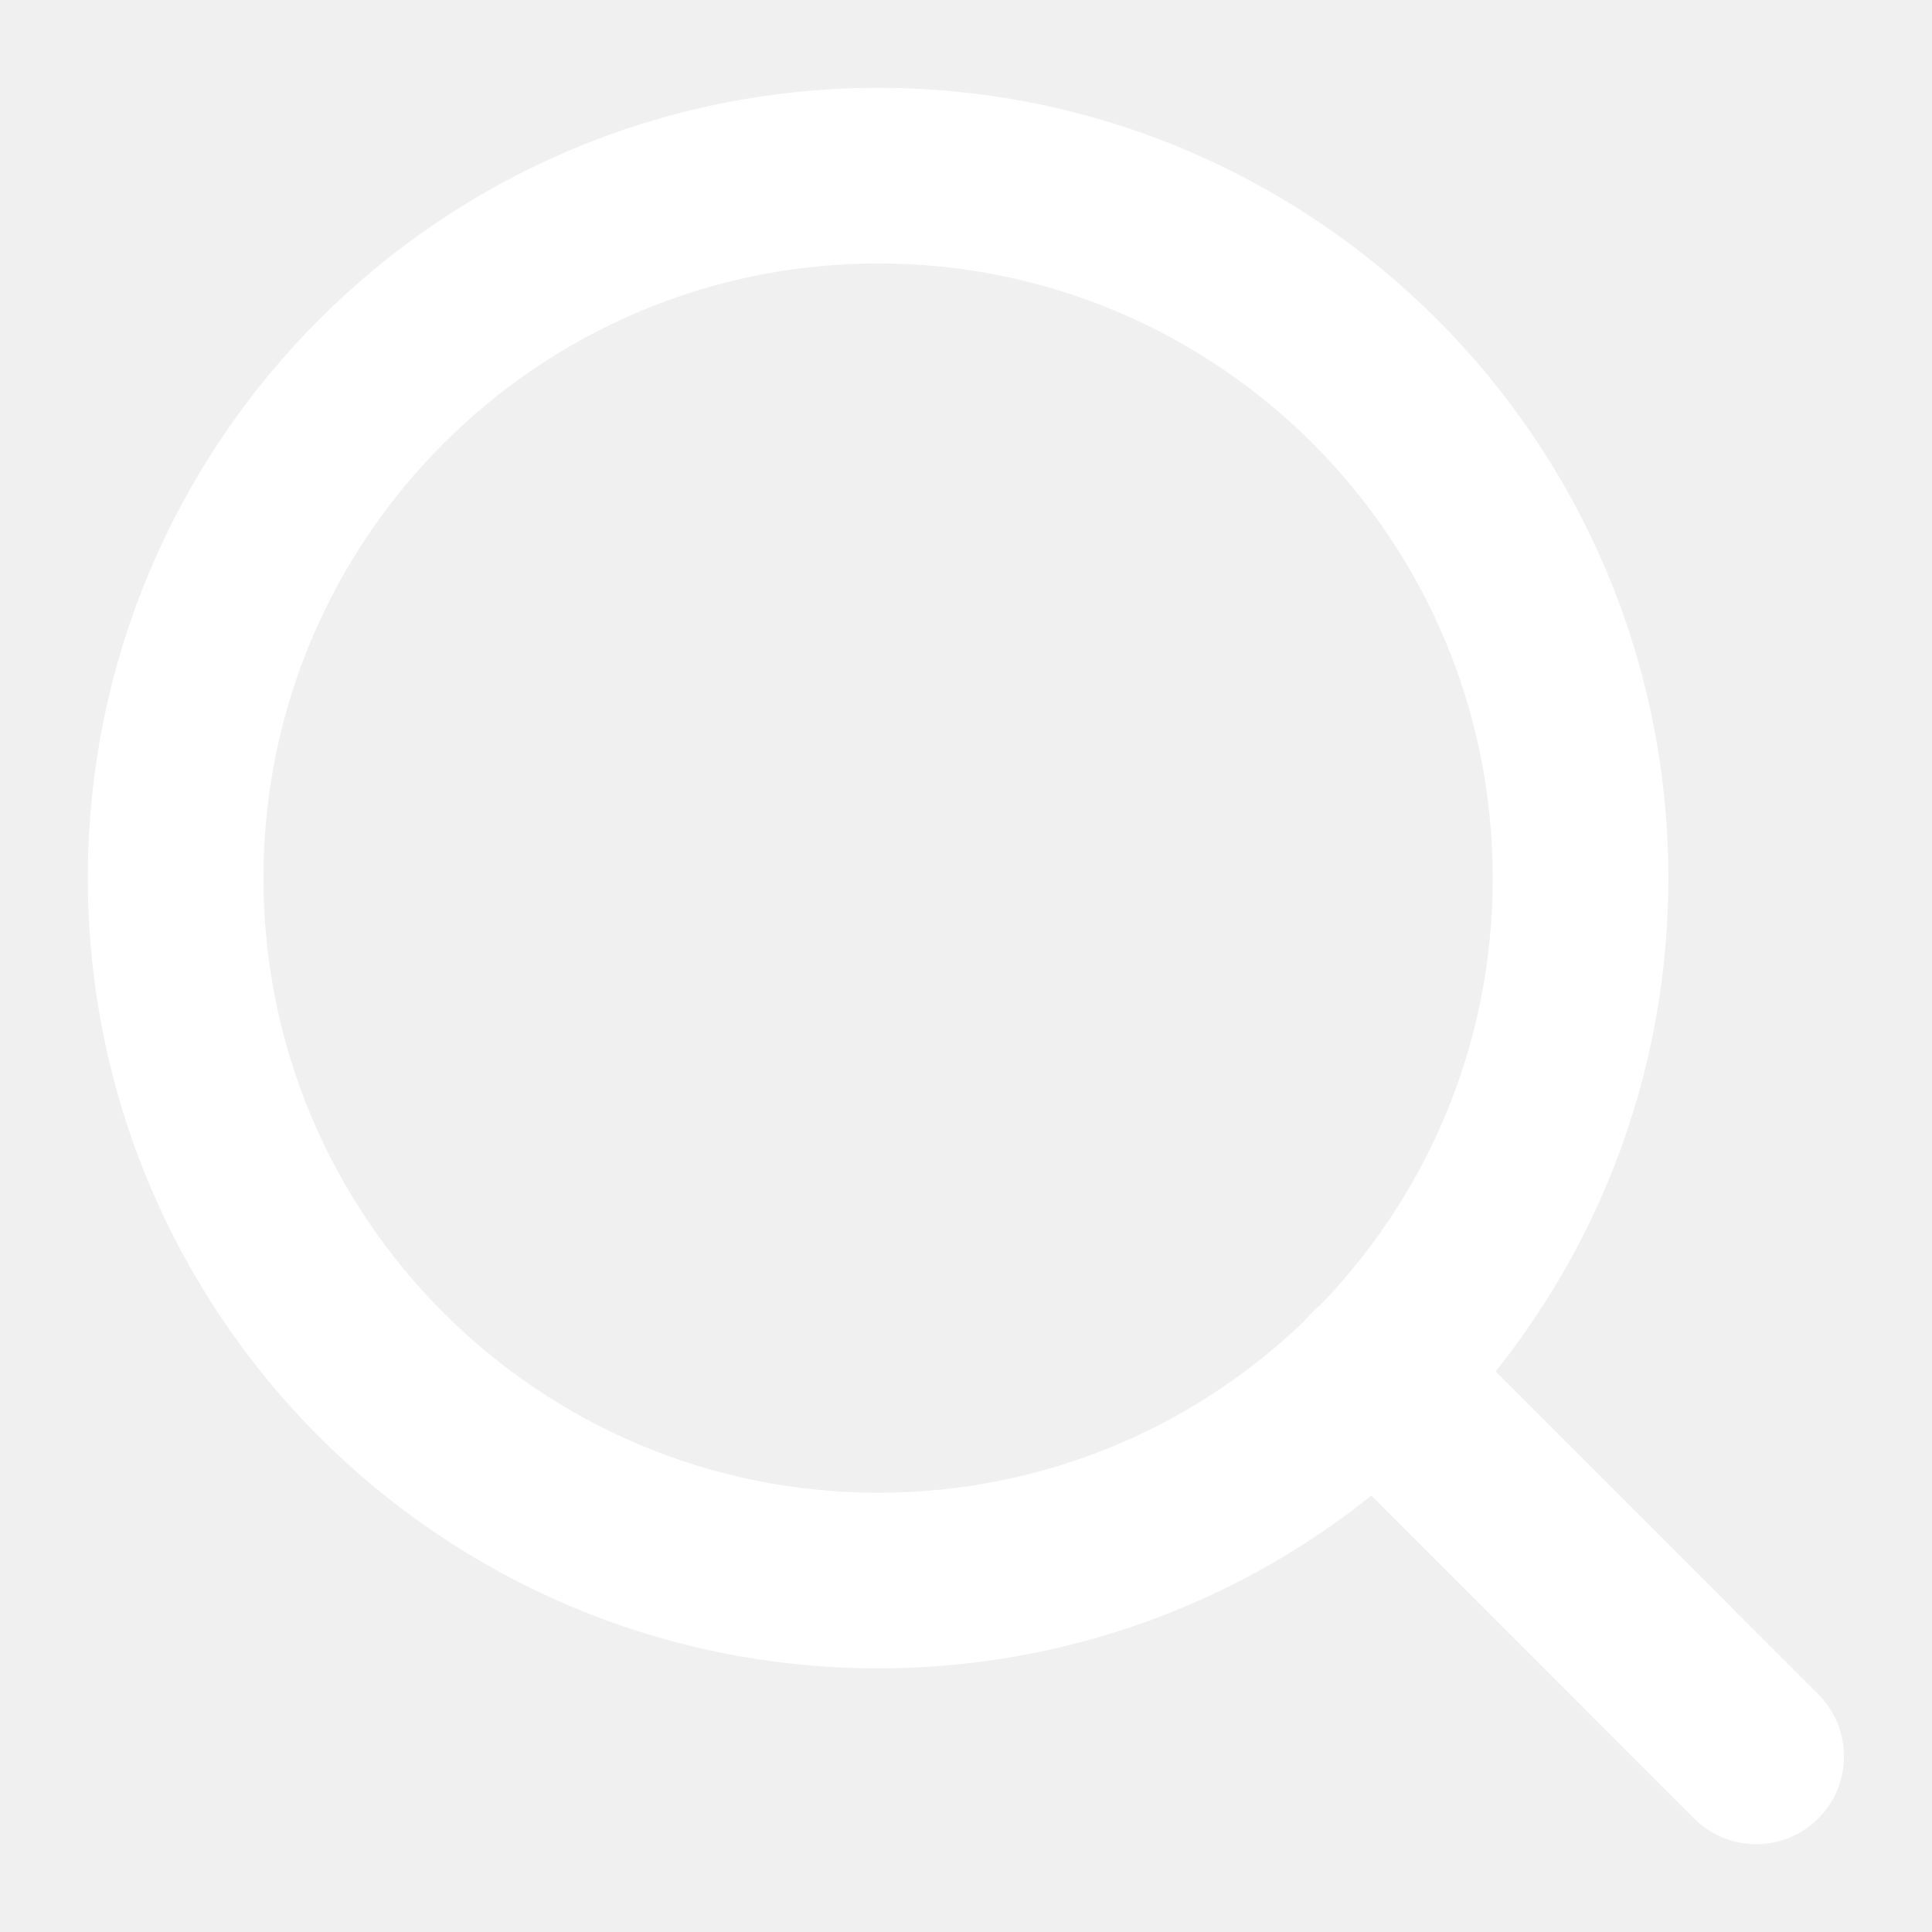
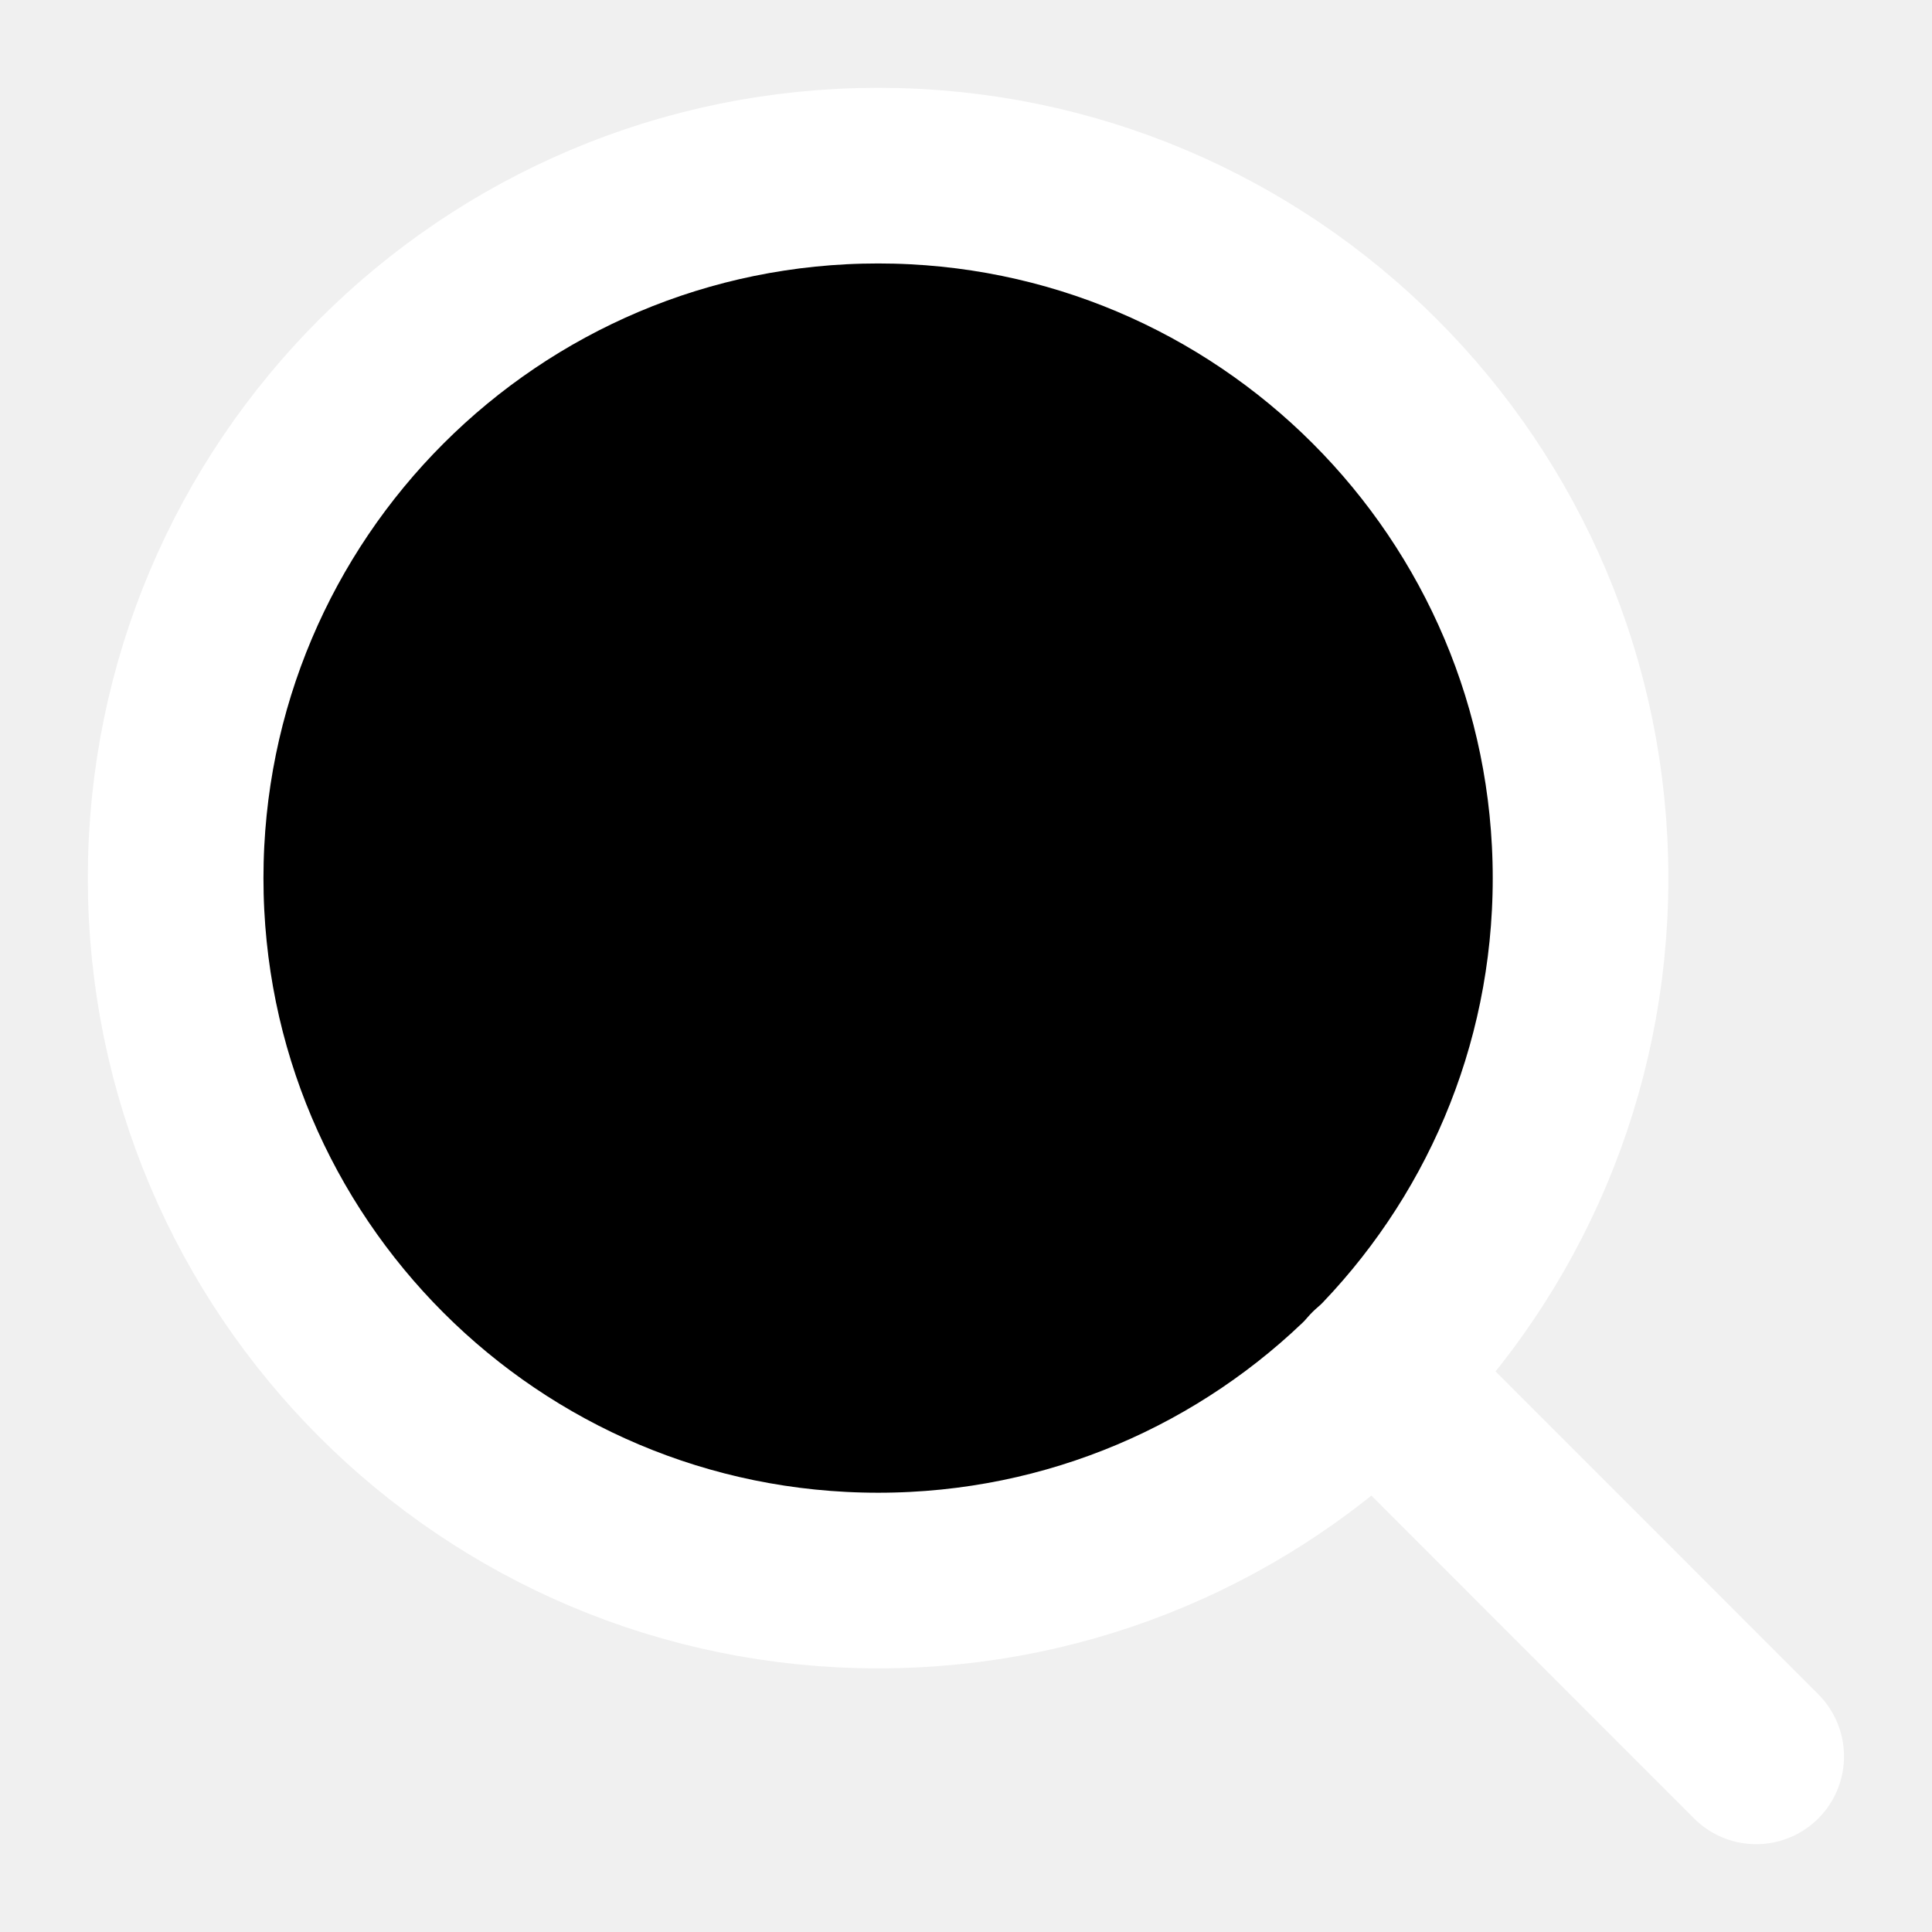
- <svg xmlns="http://www.w3.org/2000/svg" width="11" height="11" viewBox="0 0 11 11" fill="none">
+ <svg xmlns="http://www.w3.org/2000/svg" width="11" height="11" viewBox="0 0 11 11">
  <path fill-rule="evenodd" clip-rule="evenodd" d="M5 8.999C7.209 8.999 8.999 7.209 8.999 5C8.999 2.791 7.209 1 5 1C2.791 1 1 2.791 1 5C1 7.209 2.791 8.999 5 8.999Z" stroke="white" stroke-linecap="round" stroke-linejoin="round" />
  <path d="M9.999 10L7.825 7.825" stroke="white" stroke-linecap="round" stroke-linejoin="round" />
</svg>
